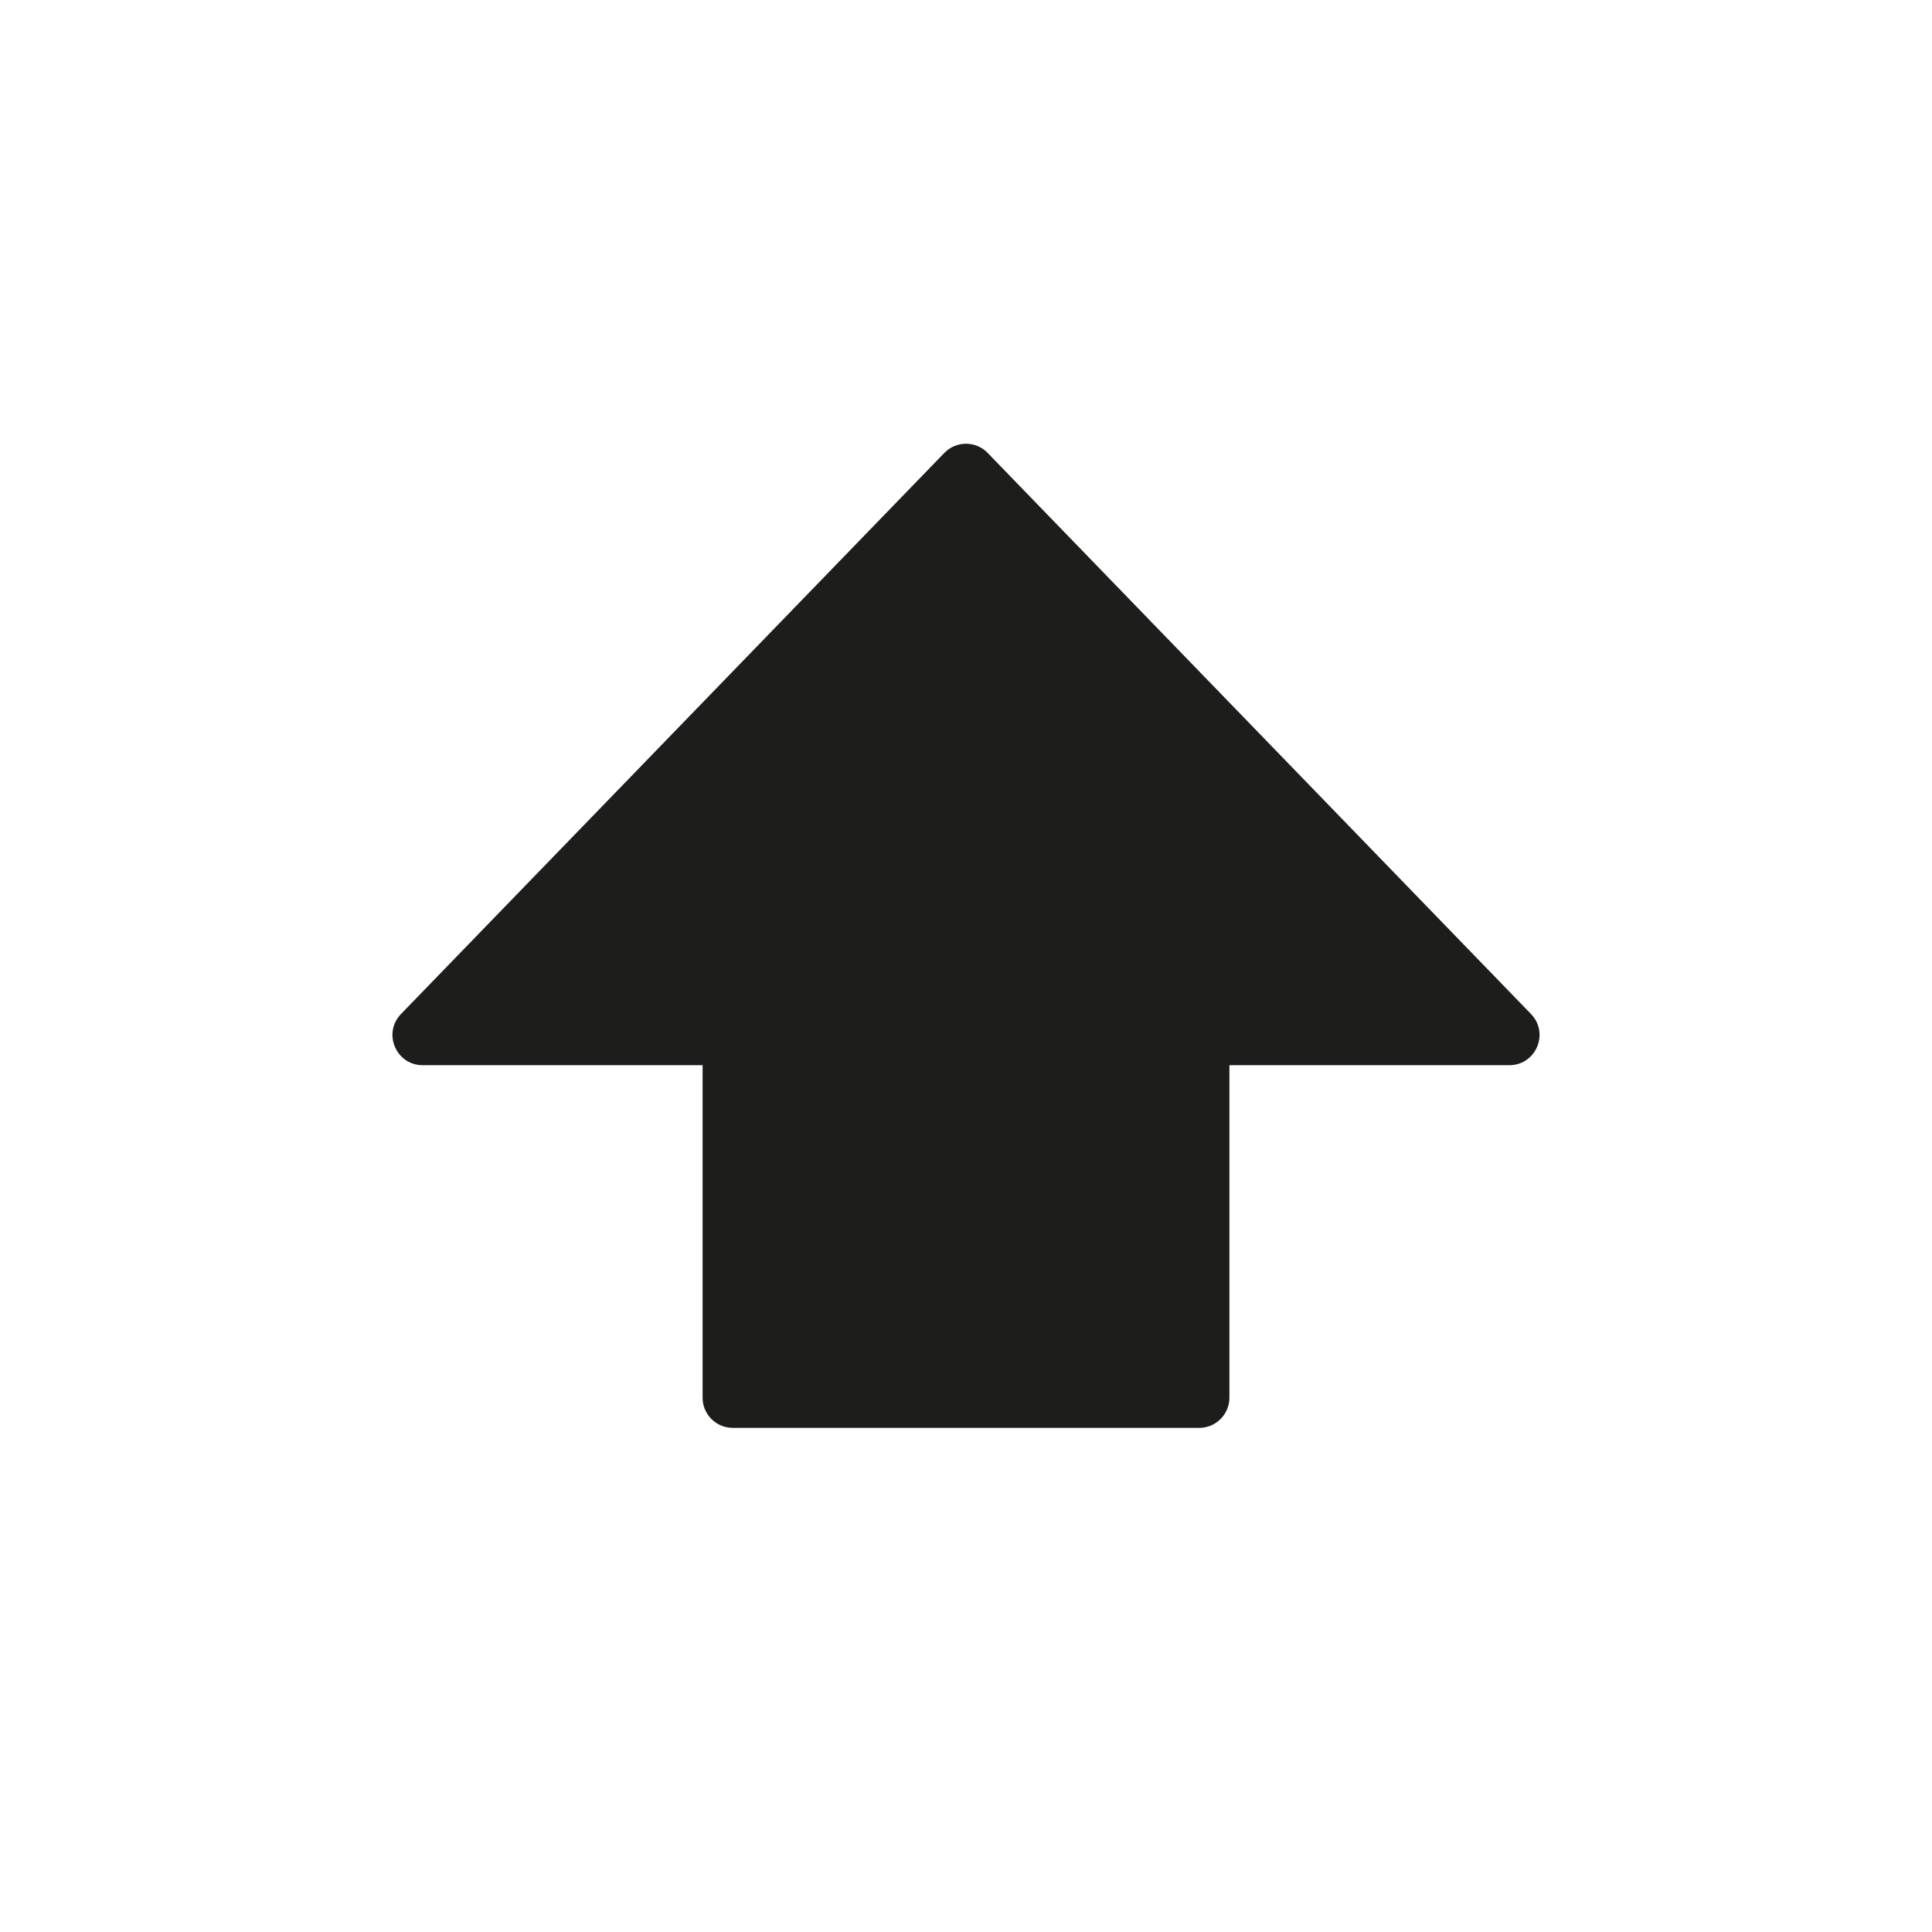
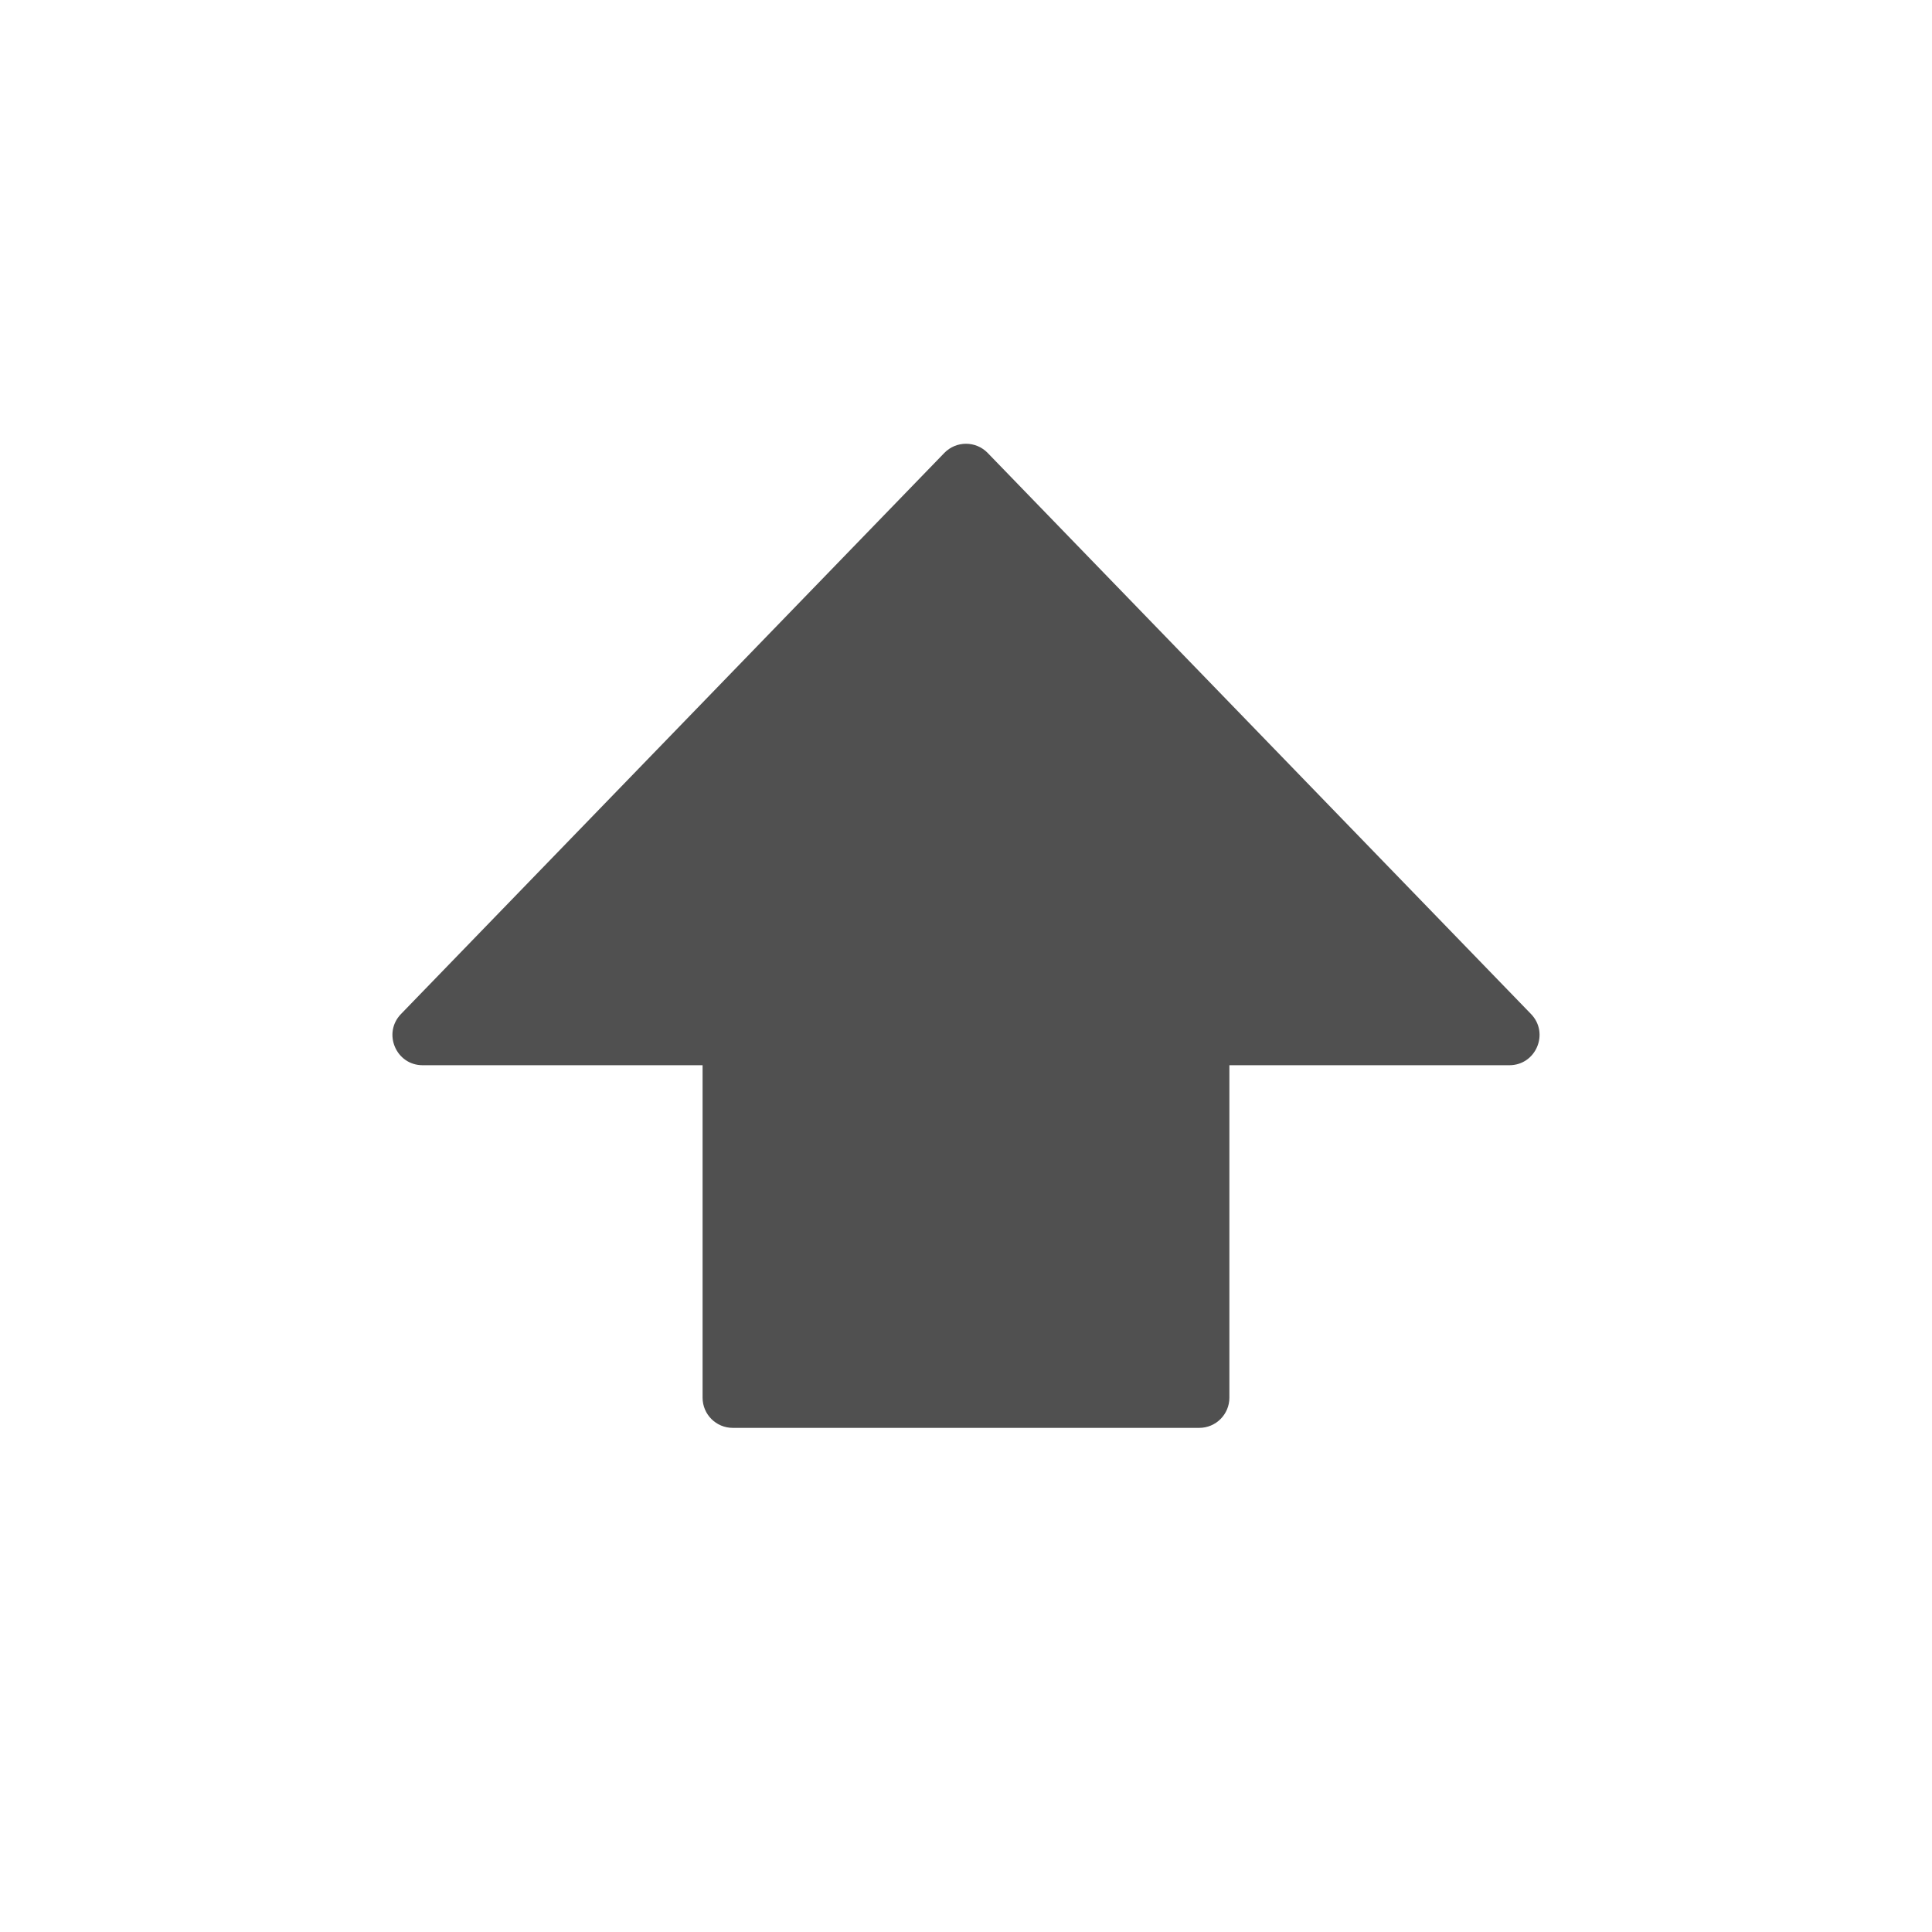
- <svg xmlns="http://www.w3.org/2000/svg" width="32" height="32" viewBox="0 0 32 32" fill="none">
-   <path d="M11.637 17.643H7.001C6.559 17.643 6.335 17.112 6.642 16.795L15.641 7.502C15.838 7.299 16.163 7.299 16.359 7.502L25.358 16.795C25.665 17.112 25.441 17.643 24.999 17.643H20.363V23.15C20.363 23.426 20.139 23.65 19.863 23.65H12.137C11.861 23.65 11.637 23.426 11.637 23.15V17.643Z" fill="#1D1D1B" />
+ <svg xmlns="http://www.w3.org/2000/svg" width="64" height="64" viewBox="0 0 64 64" fill="none">
+   <path d="M23.274 35.287H14.001C13.118 35.287 12.669 34.224 13.284 33.59L31.282 15.004C31.675 14.599 32.325 14.599 32.718 15.004L50.716 33.59C51.331 34.224 50.882 35.287 49.999 35.287H40.725V46.3C40.725 46.852 40.278 47.3 39.726 47.3H24.273C23.721 47.3 23.274 46.852 23.274 46.3V35.287Z" fill="#505050" />
</svg>
